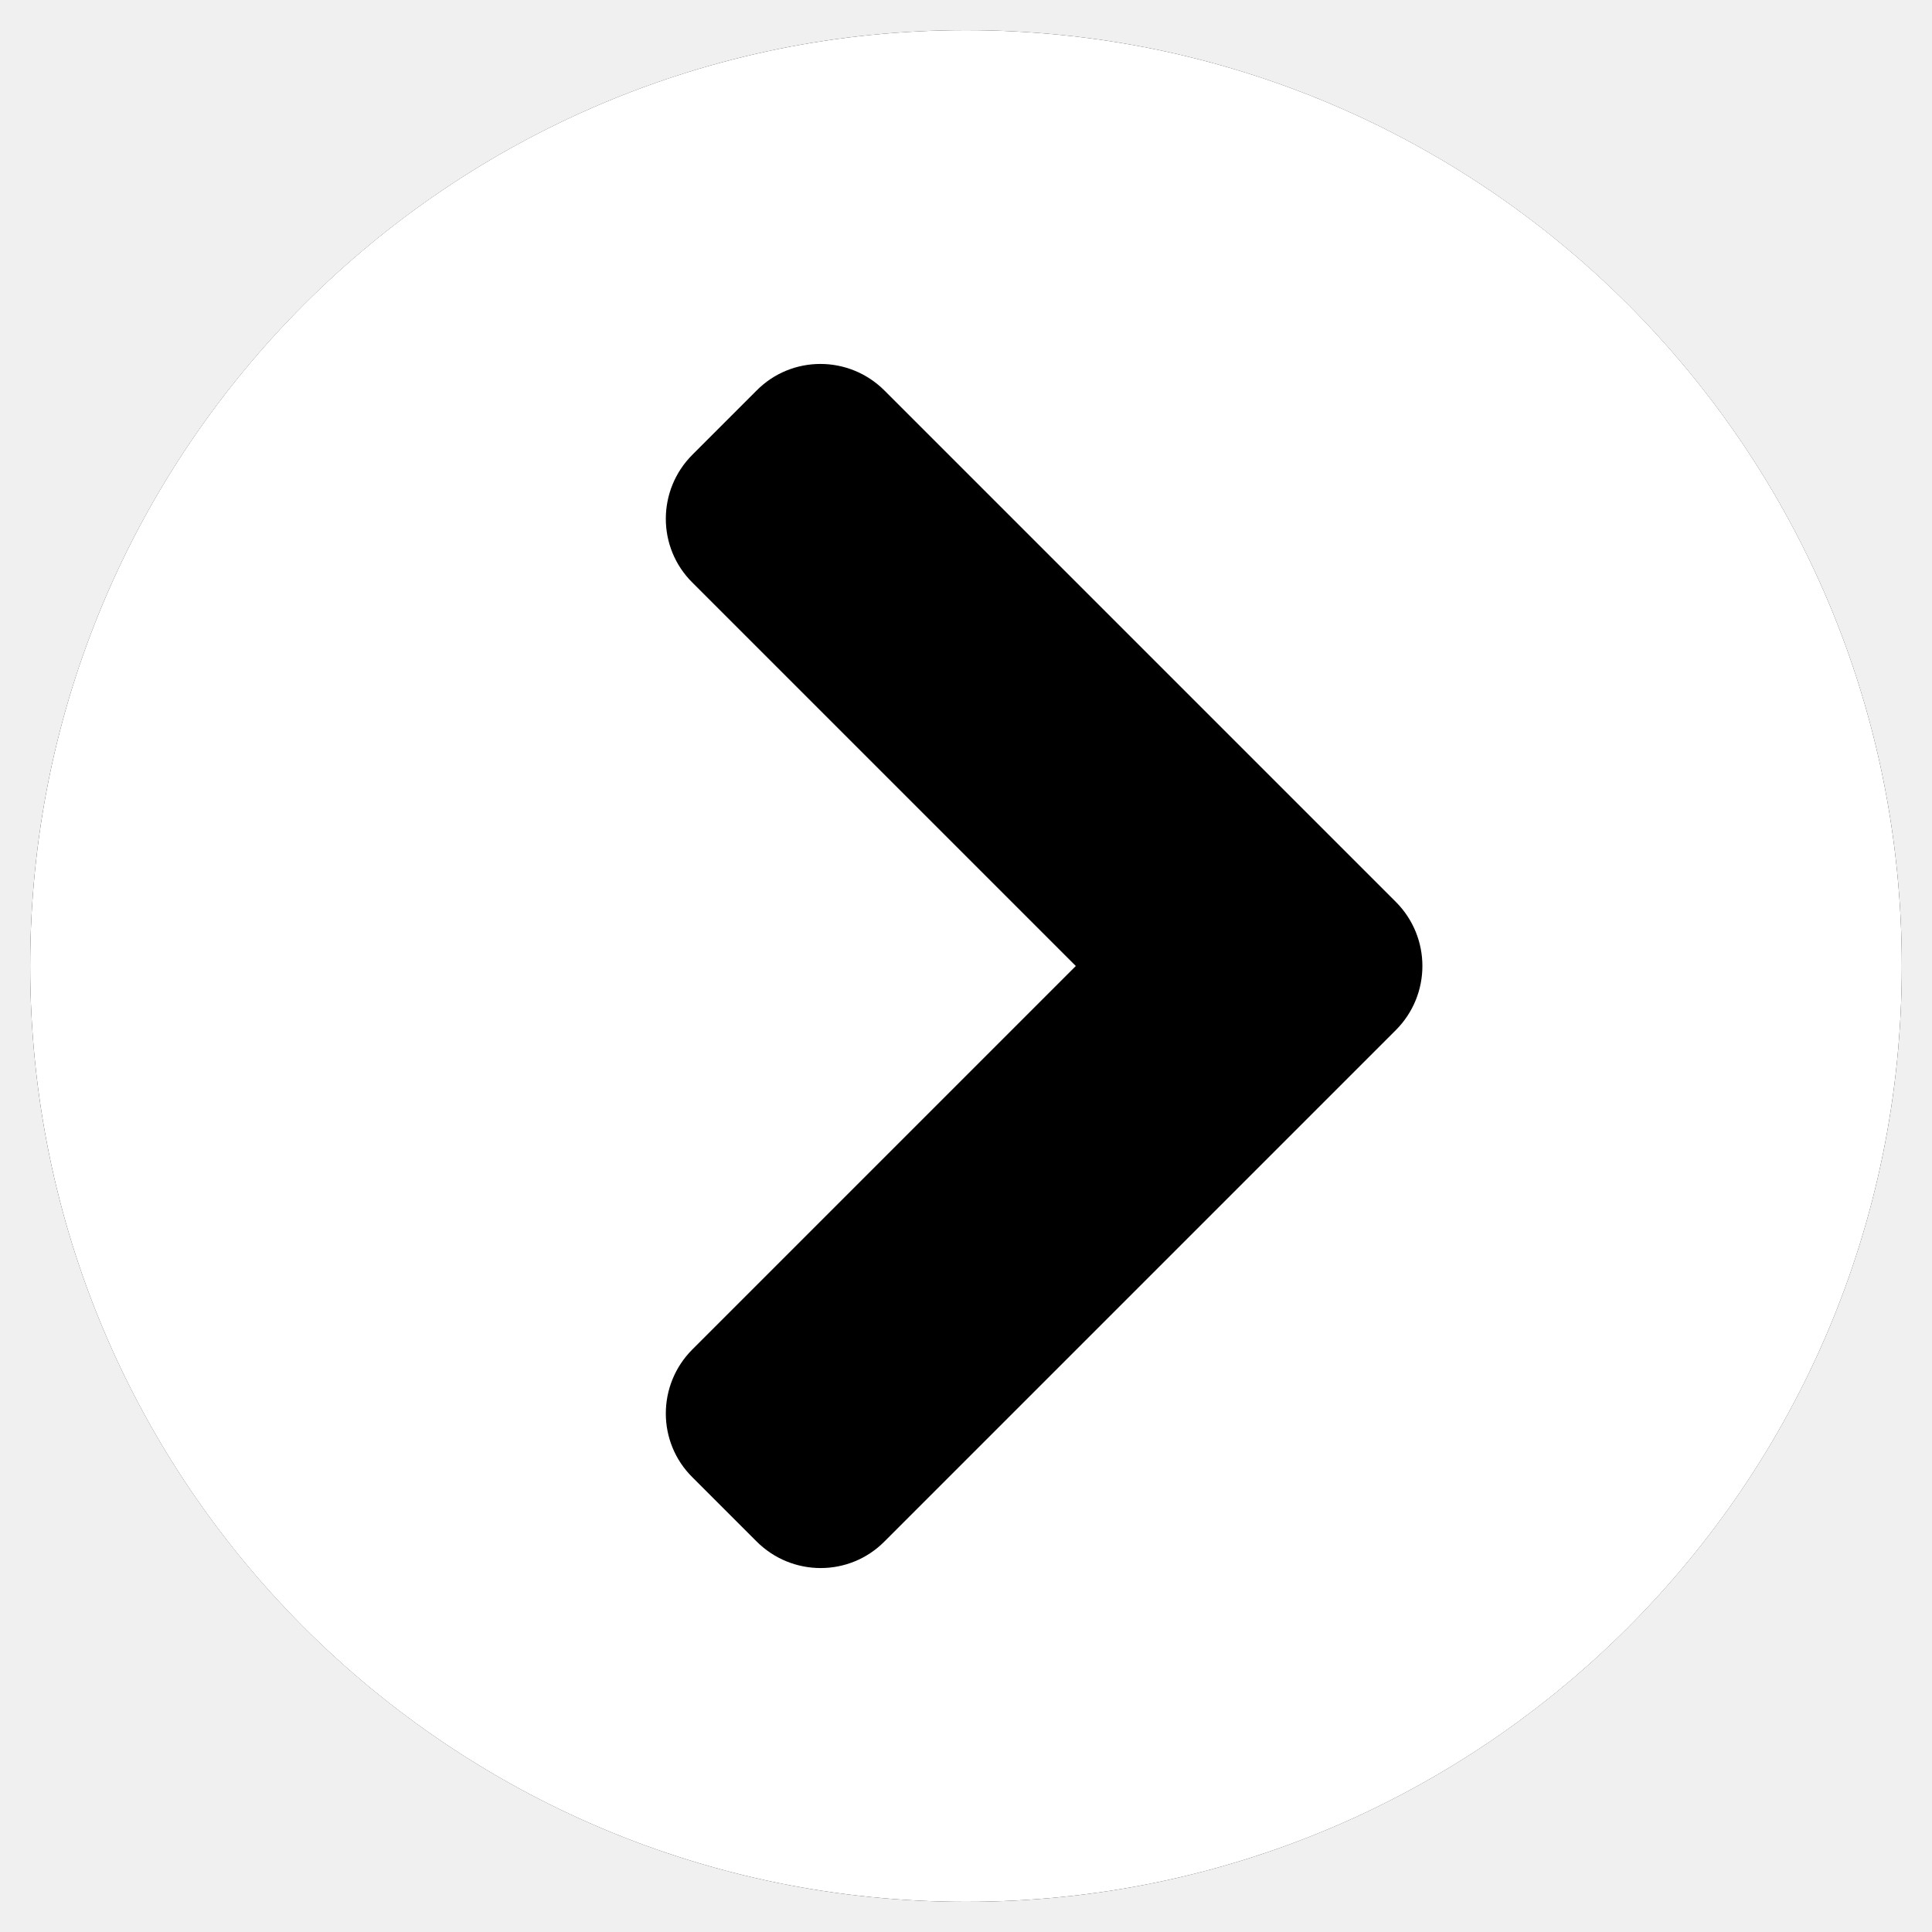
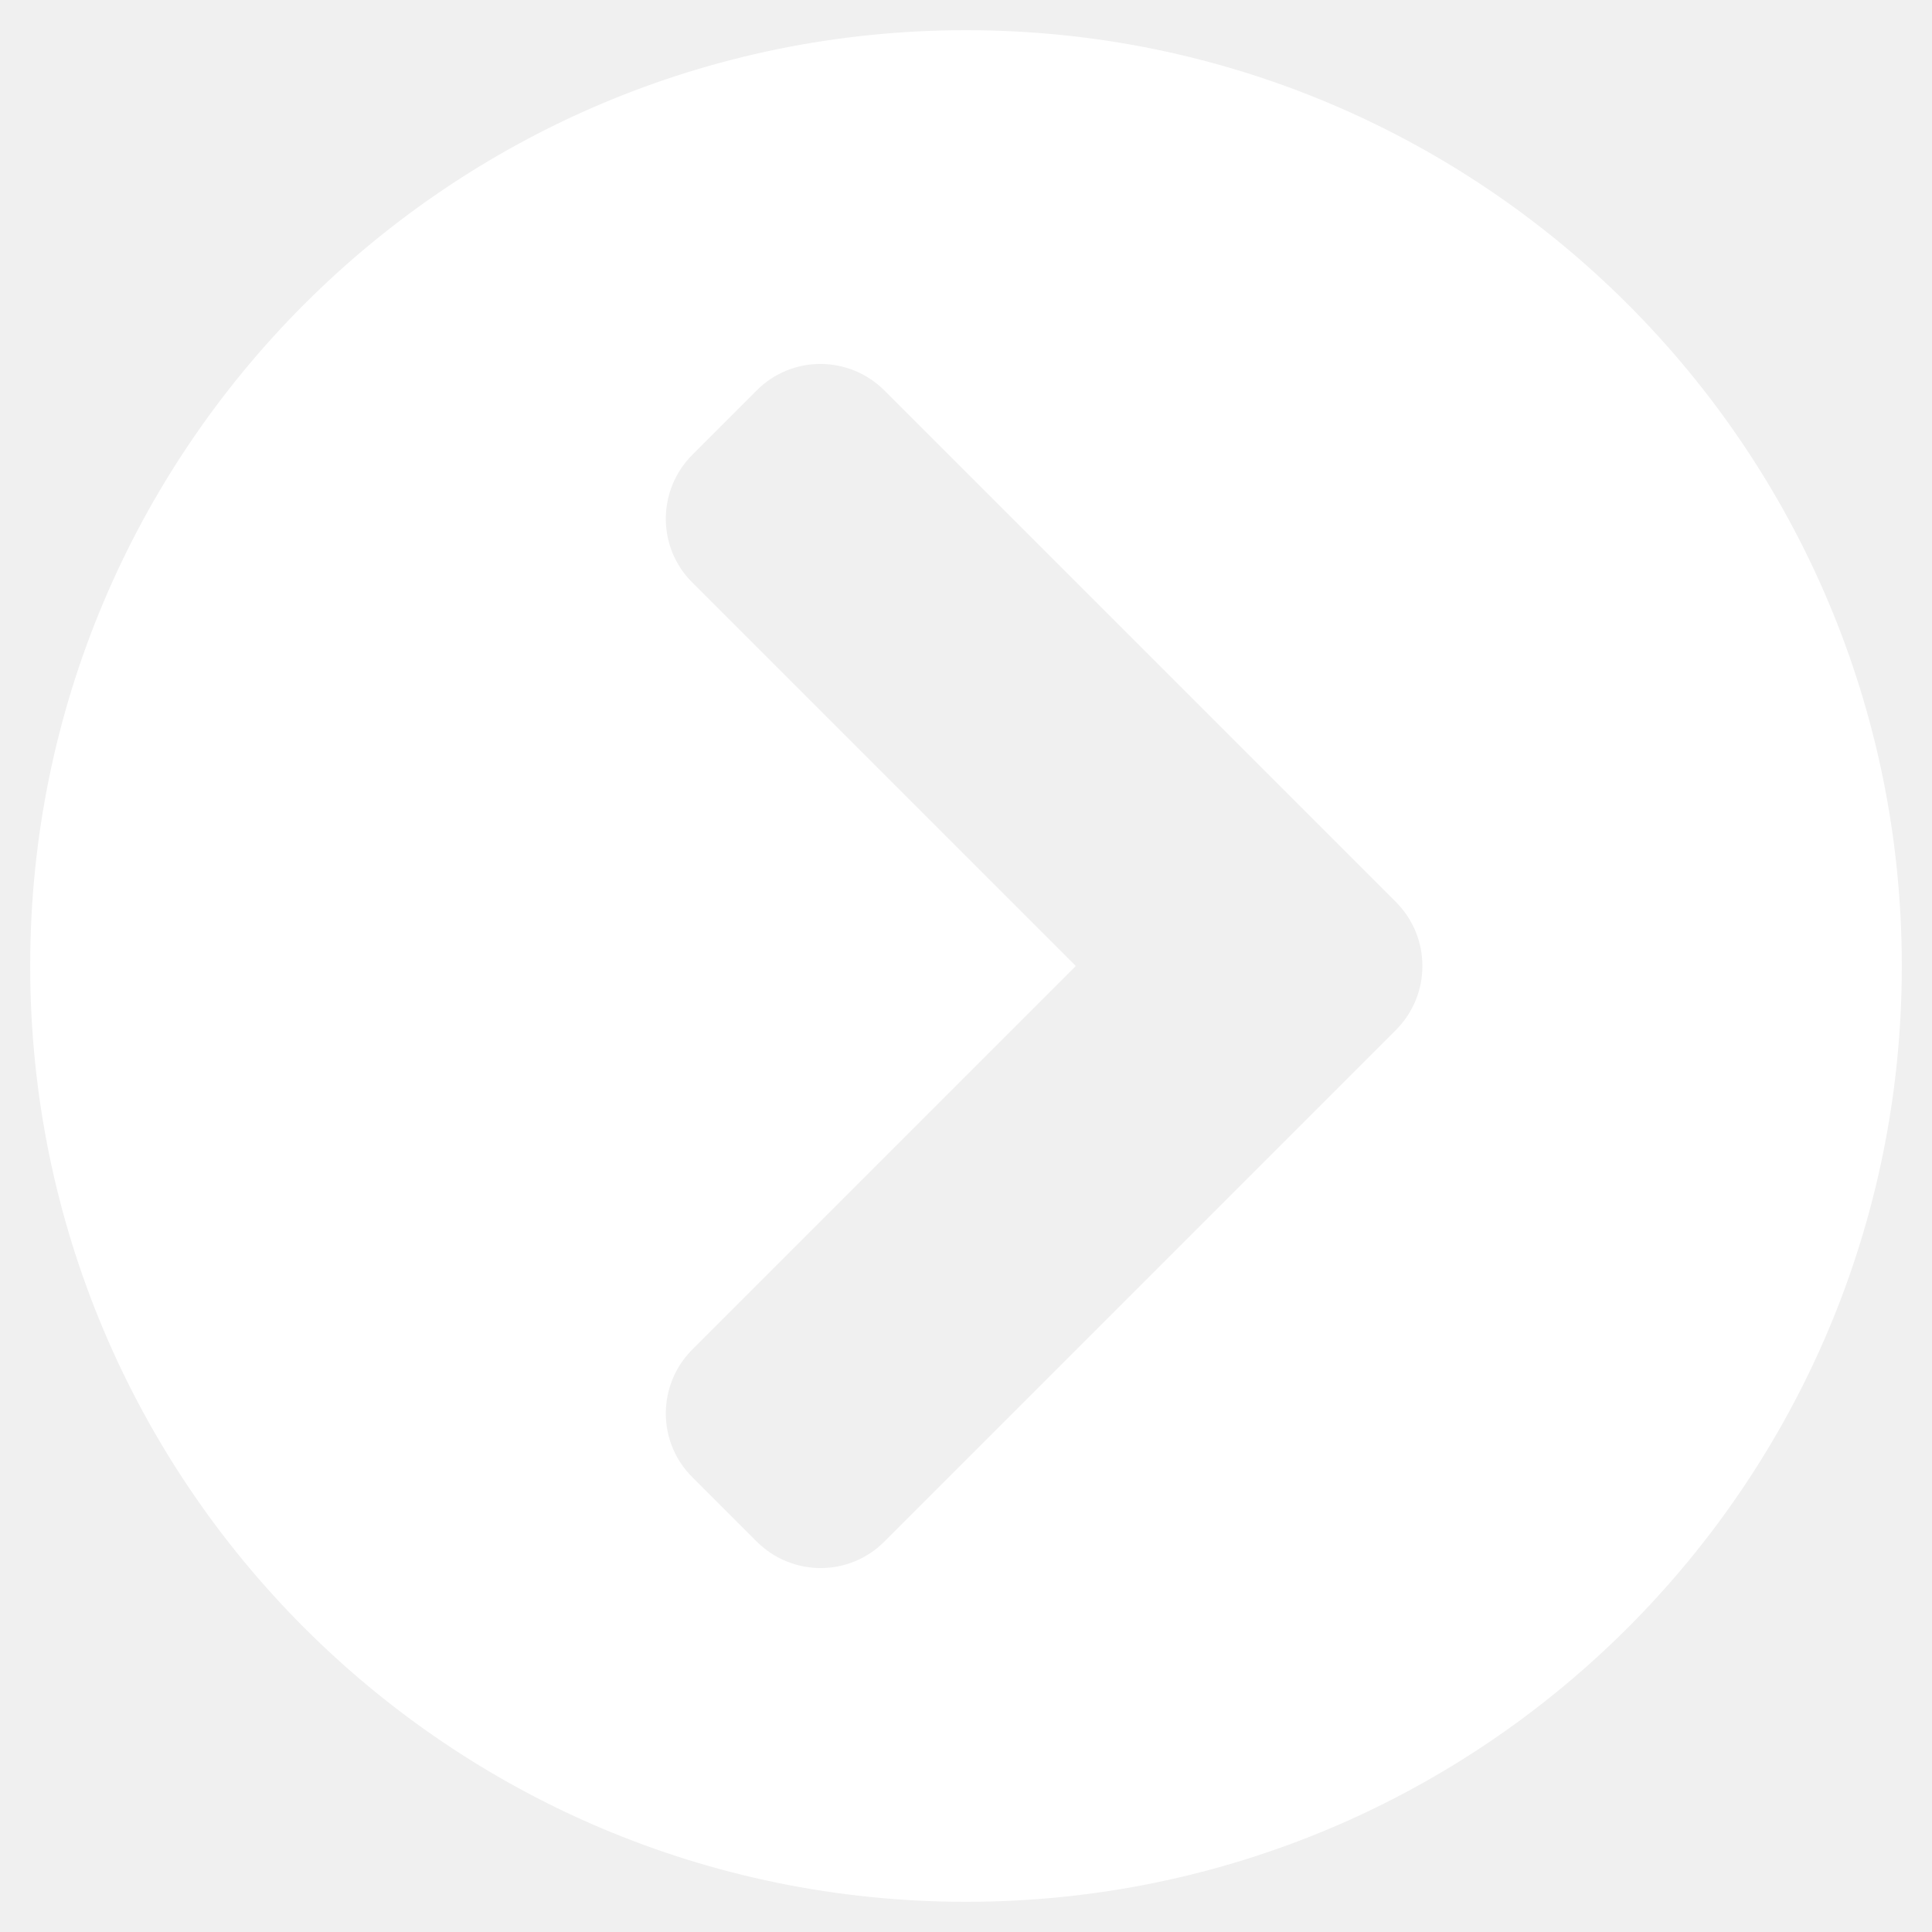
<svg xmlns="http://www.w3.org/2000/svg" viewBox="0 0 512 512">
-   <circle cx="256" cy="256" r="248" fill="black" />
  <path fill="white" d="M256 8c137 0 248 111 248 248S393 504 256 504 8 393 8 256 119 8 256 8zm113.9 231L234.4 103.5c-9.4-9.4-24.6-9.4-33.9 0l-17 17c-9.4 9.4-9.4 24.6 0 33.9L285.1 256 183.5 357.6c-9.4 9.4-9.4 24.6 0 33.9l17 17c9.4 9.4 24.6 9.4 33.9 0L369.9 273c9.4-9.4 9.4-24.6 0-34z" />
</svg>
